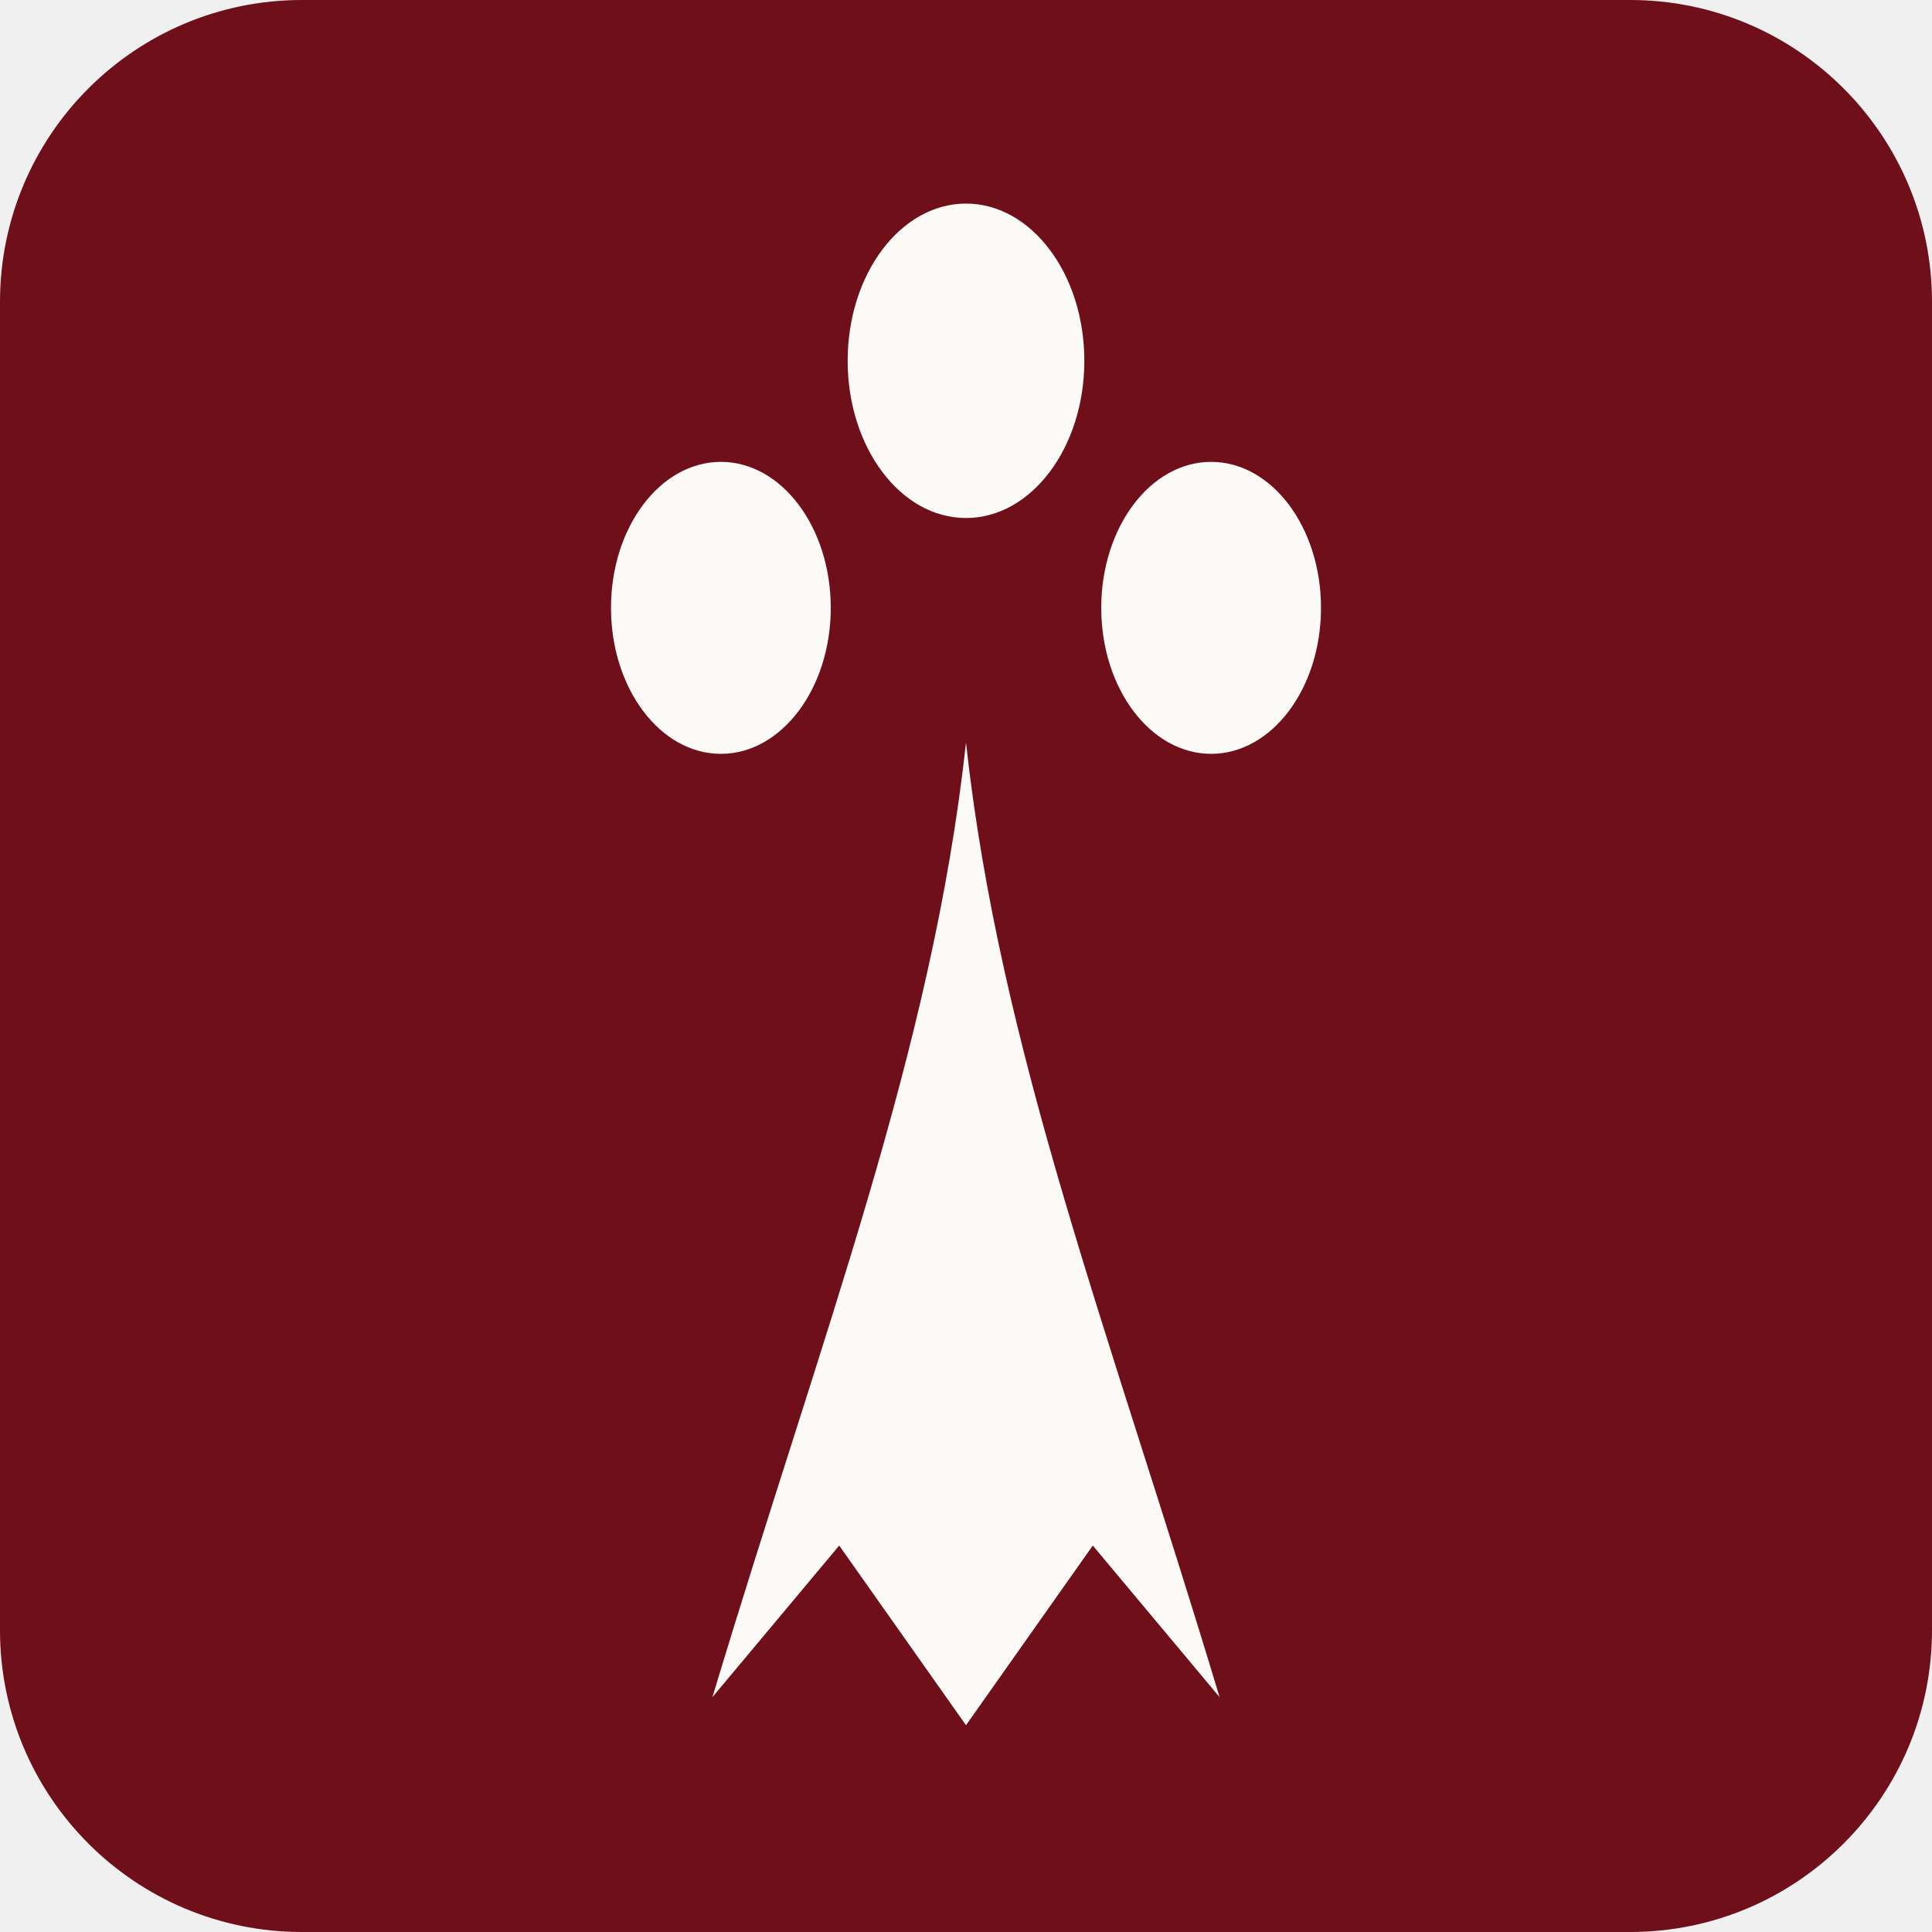
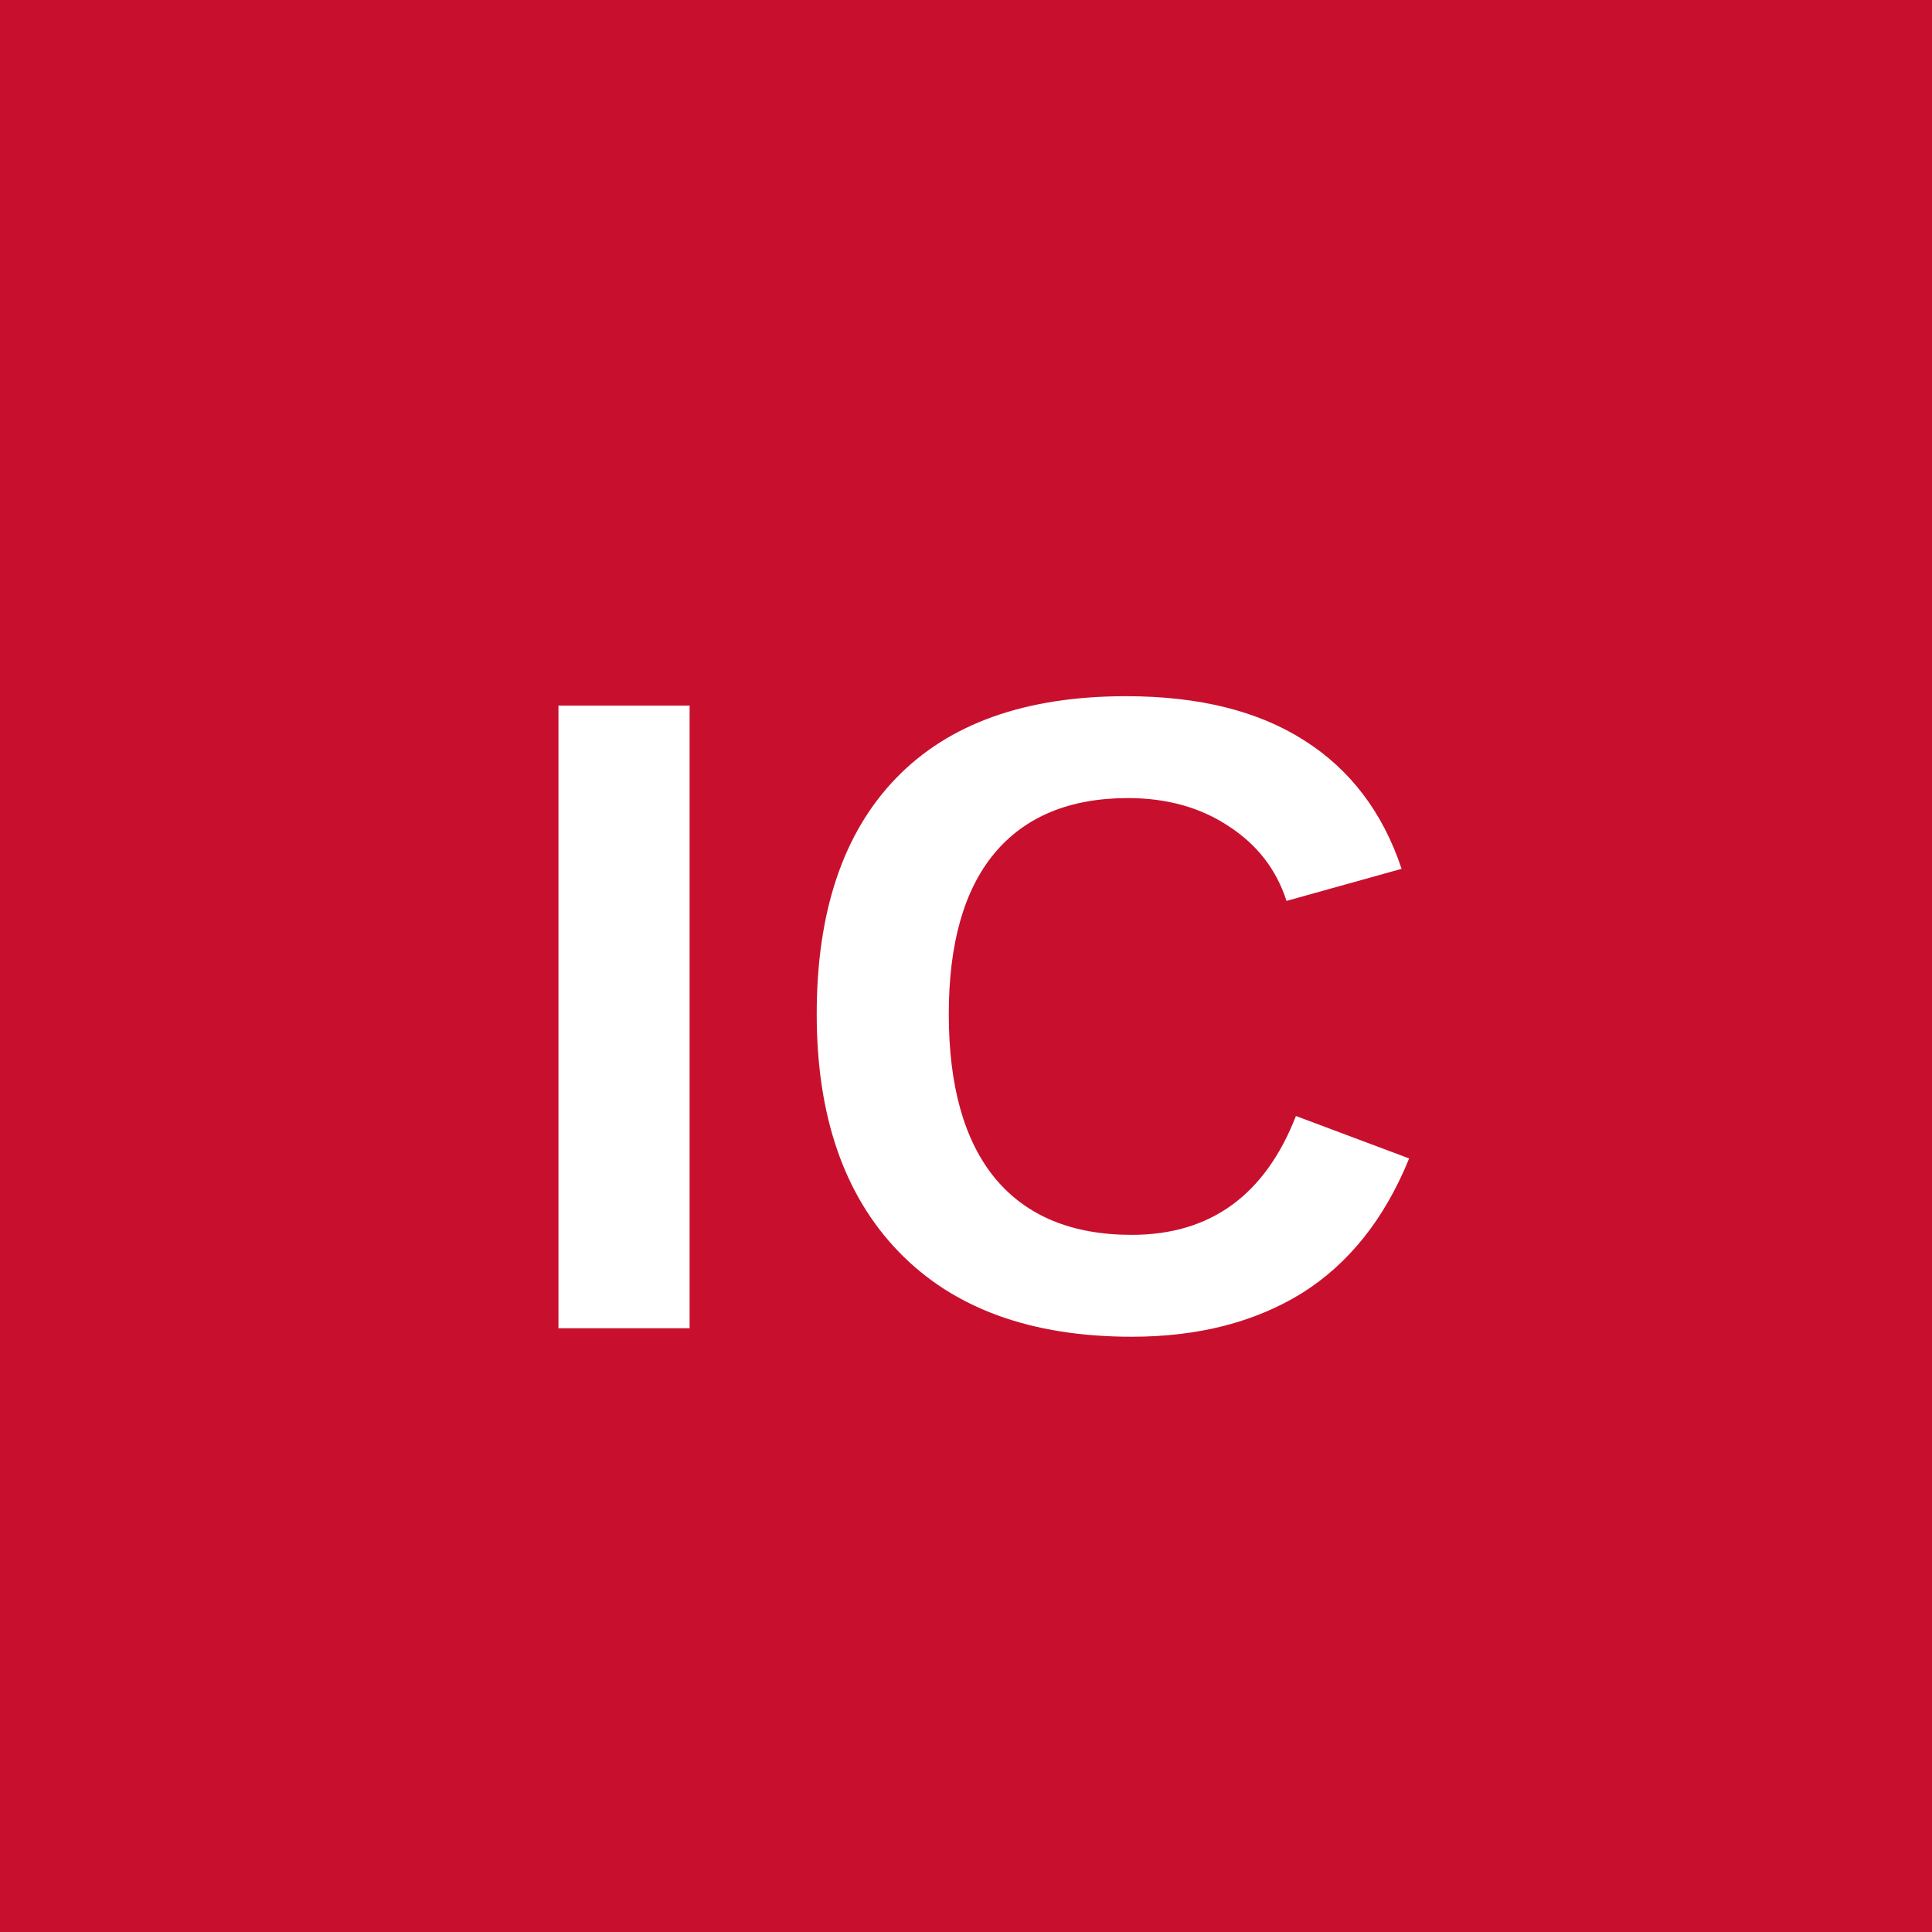
<svg xmlns="http://www.w3.org/2000/svg" viewBox="0 0 32 32">
-   <rect width="32" height="32" rx="5" fill="#6e0f1a" />
-   <g fill="#fbfaf7" transform="translate(9 3) scale(.7 .93)">
-     <circle cx="10" cy="3.2" r="2.8" />
-     <circle cx="4.2" cy="7.6" r="2.6" />
-     <circle cx="15.8" cy="7.6" r="2.6" />
-     <path d="M10 10C9.2 15.5 6.6 20.5 4 27l3-2.7 3 3.2 3-3.2 3 2.7c-2.6-6.5-5.2-11.5-6-17z" />
-   </g>
+   <rect width="32" height="32" fill="#c8102e" />
+   <text x="16" y="22" text-anchor="middle" font-family="Helvetica Neue,Arial,sans-serif" font-size="15" font-weight="800" letter-spacing=".5" fill="#ffffff">IC</text>
</svg>
